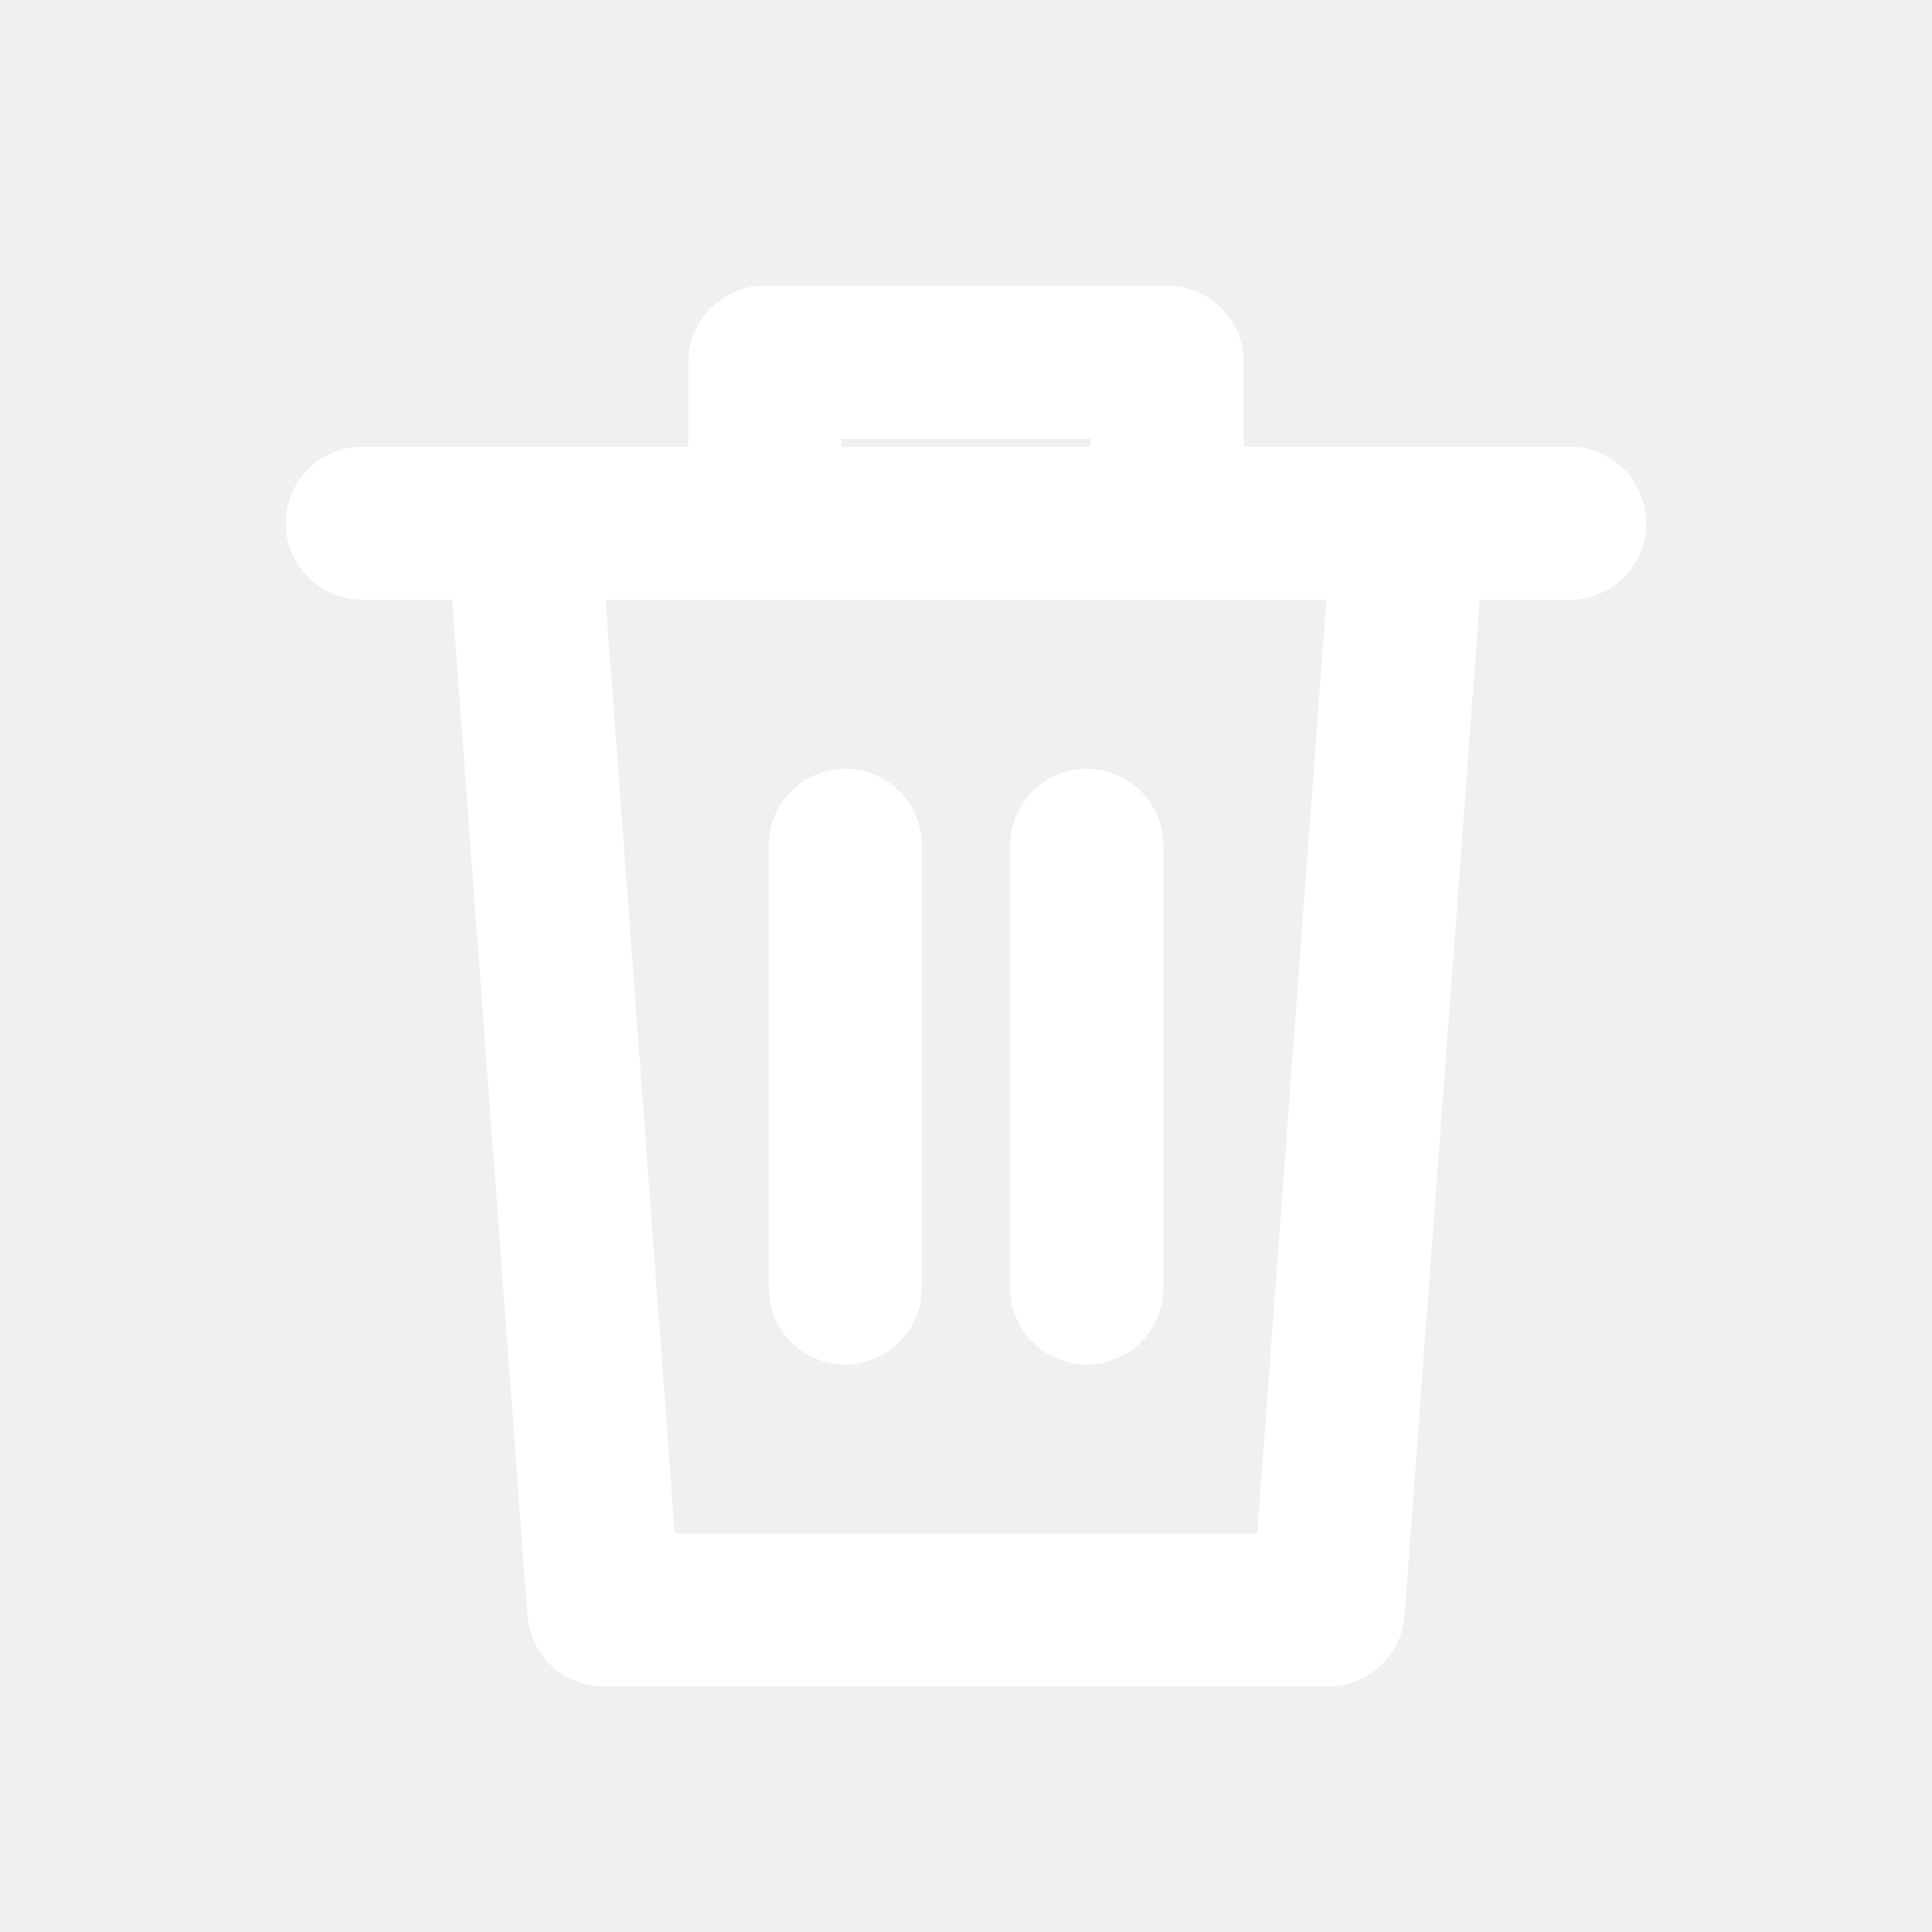
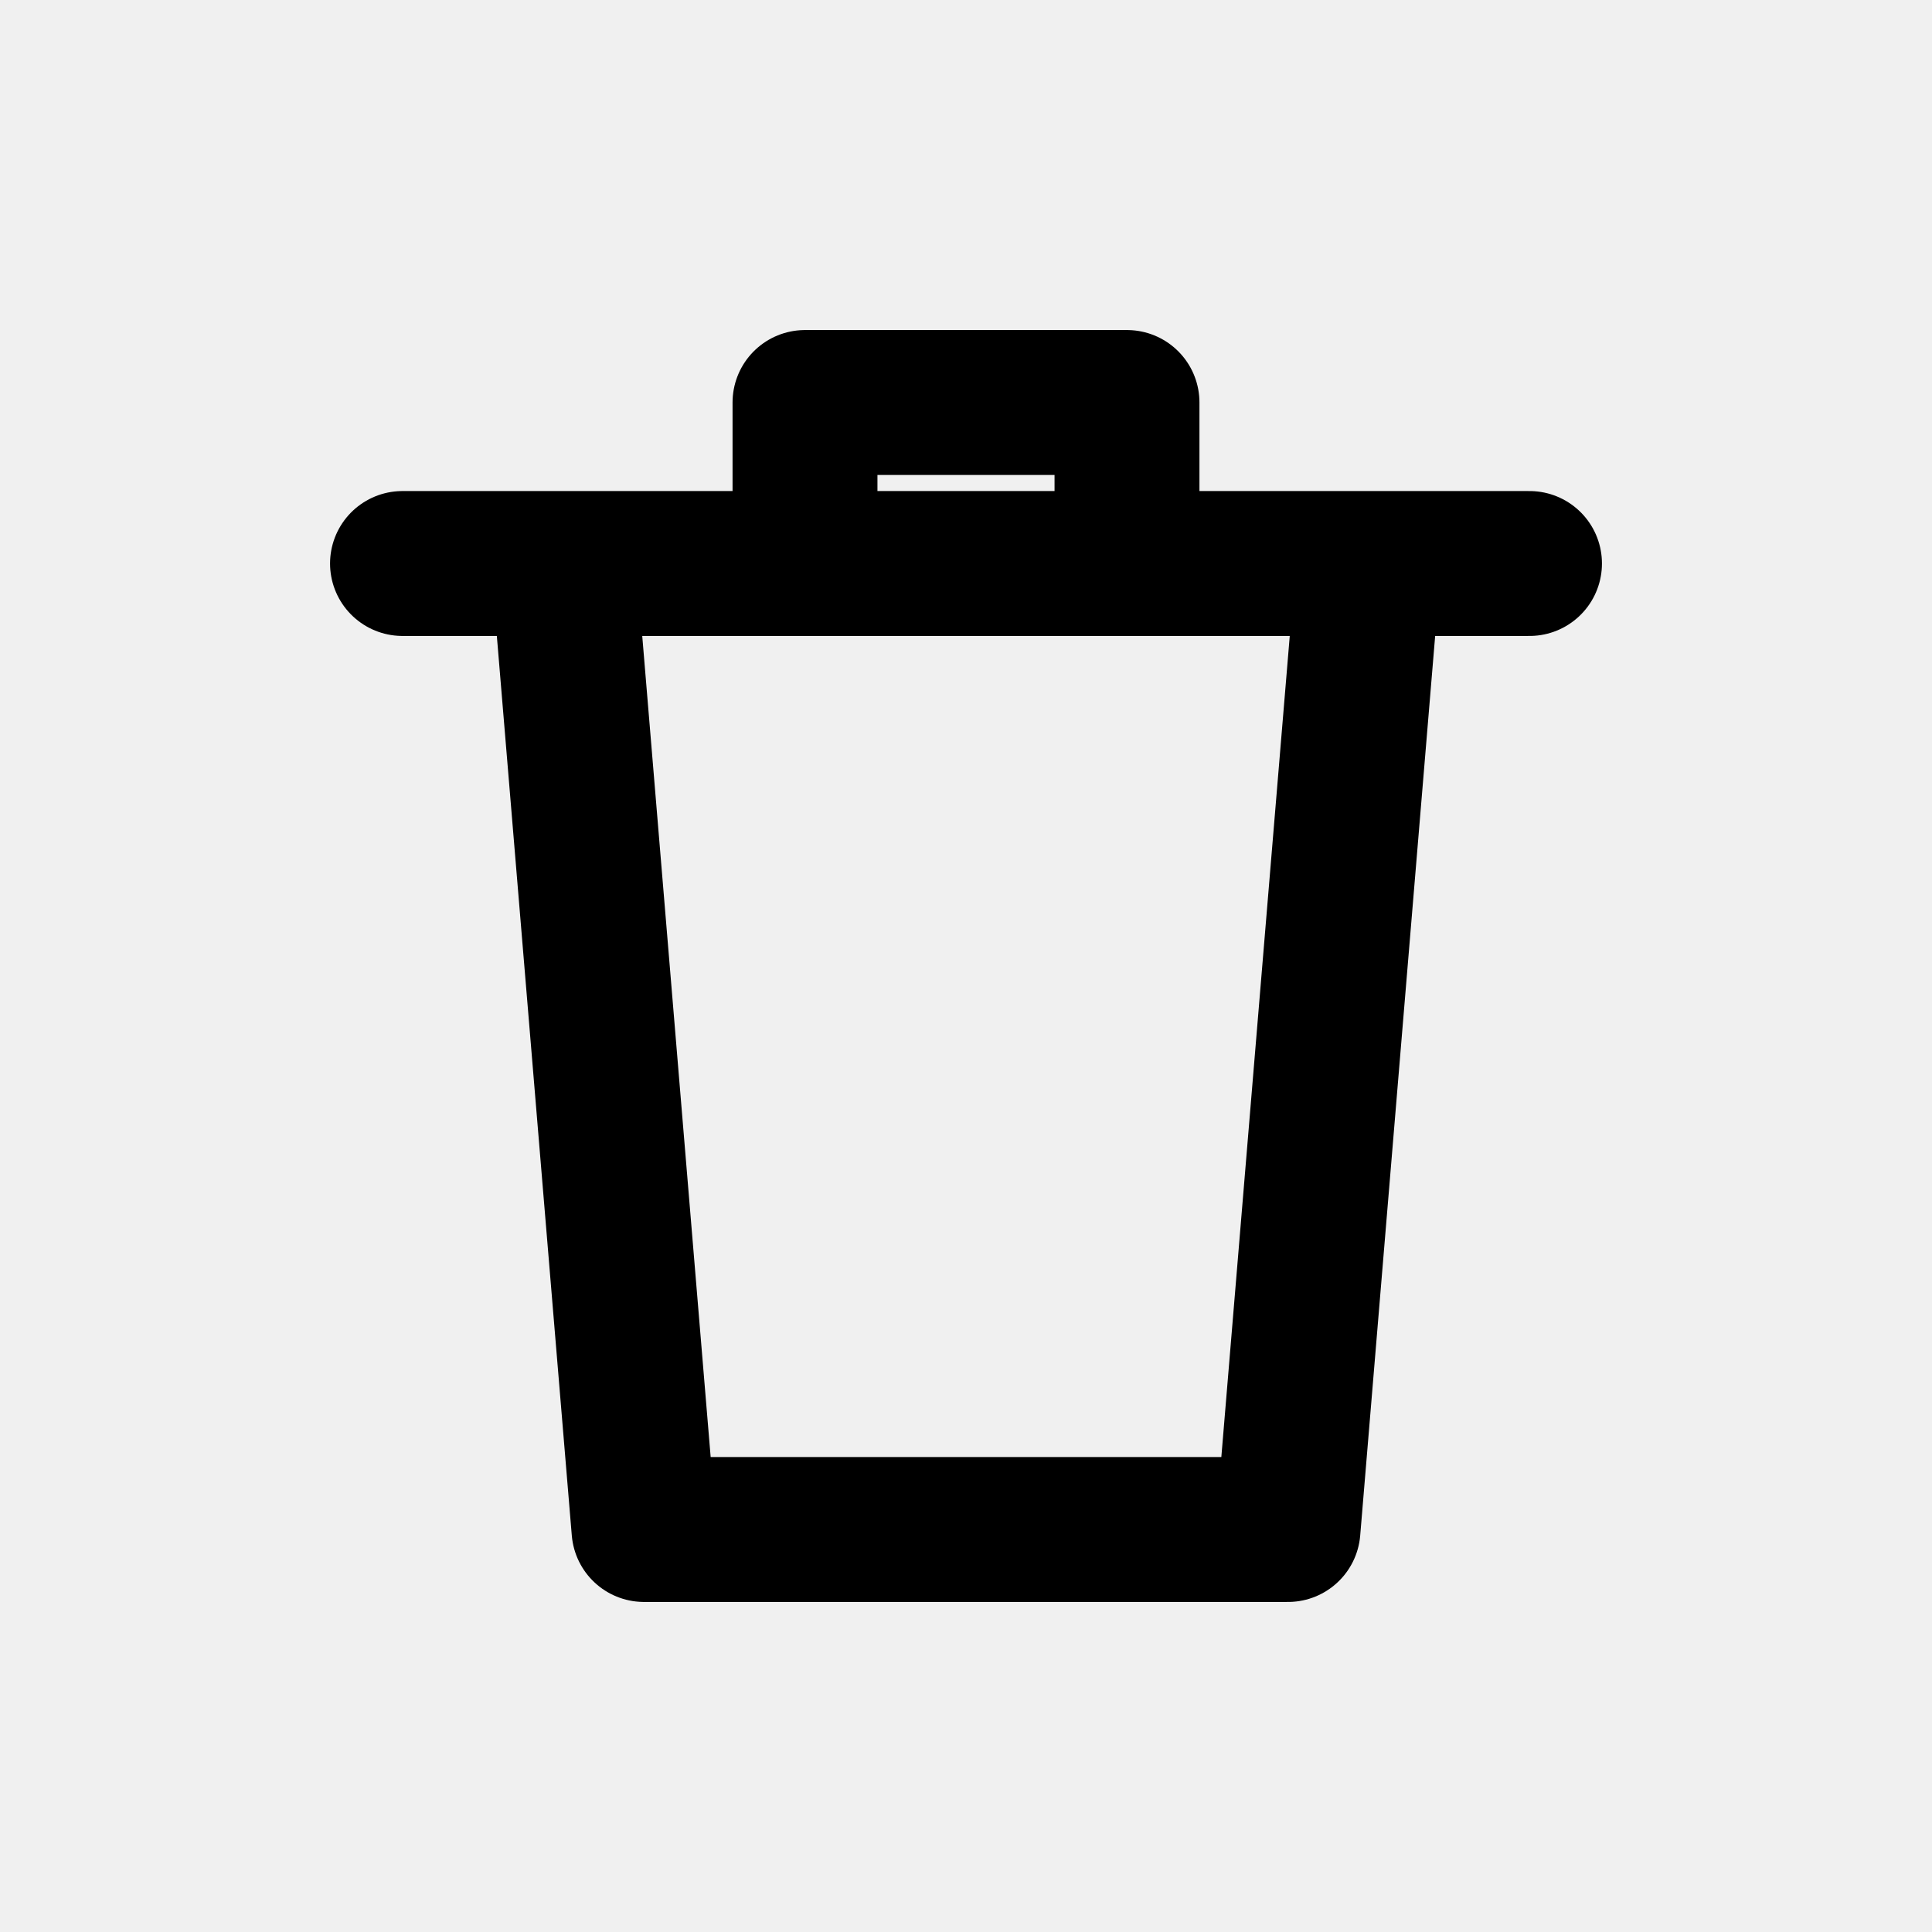
- <svg xmlns="http://www.w3.org/2000/svg" width="72" height="72" viewBox="0 0 24 24" fill="none" stroke="#FFFFFF" stroke-width="1.9" stroke-linecap="round" stroke-linejoin="round">
-   <path d="M4.5 6.5 H19.5 M9.5 6.5 V4.5 H14.5 V6.5 M6.5 6.5 L7.5 20 H16.5 L17.5 6.5 M10.5 10.5 V16 M13.5 10.5 V16" />
+ <svg xmlns="http://www.w3.org/2000/svg" width="24" height="24" viewBox="0 0 24 24" fill="none" stroke="currentColor" stroke-width="1.8" stroke-linecap="round" stroke-linejoin="round">
+   <path d="M5 7h14 M10 7V5h4v2 M7 7l1 12h8l1-12" />
</svg>
